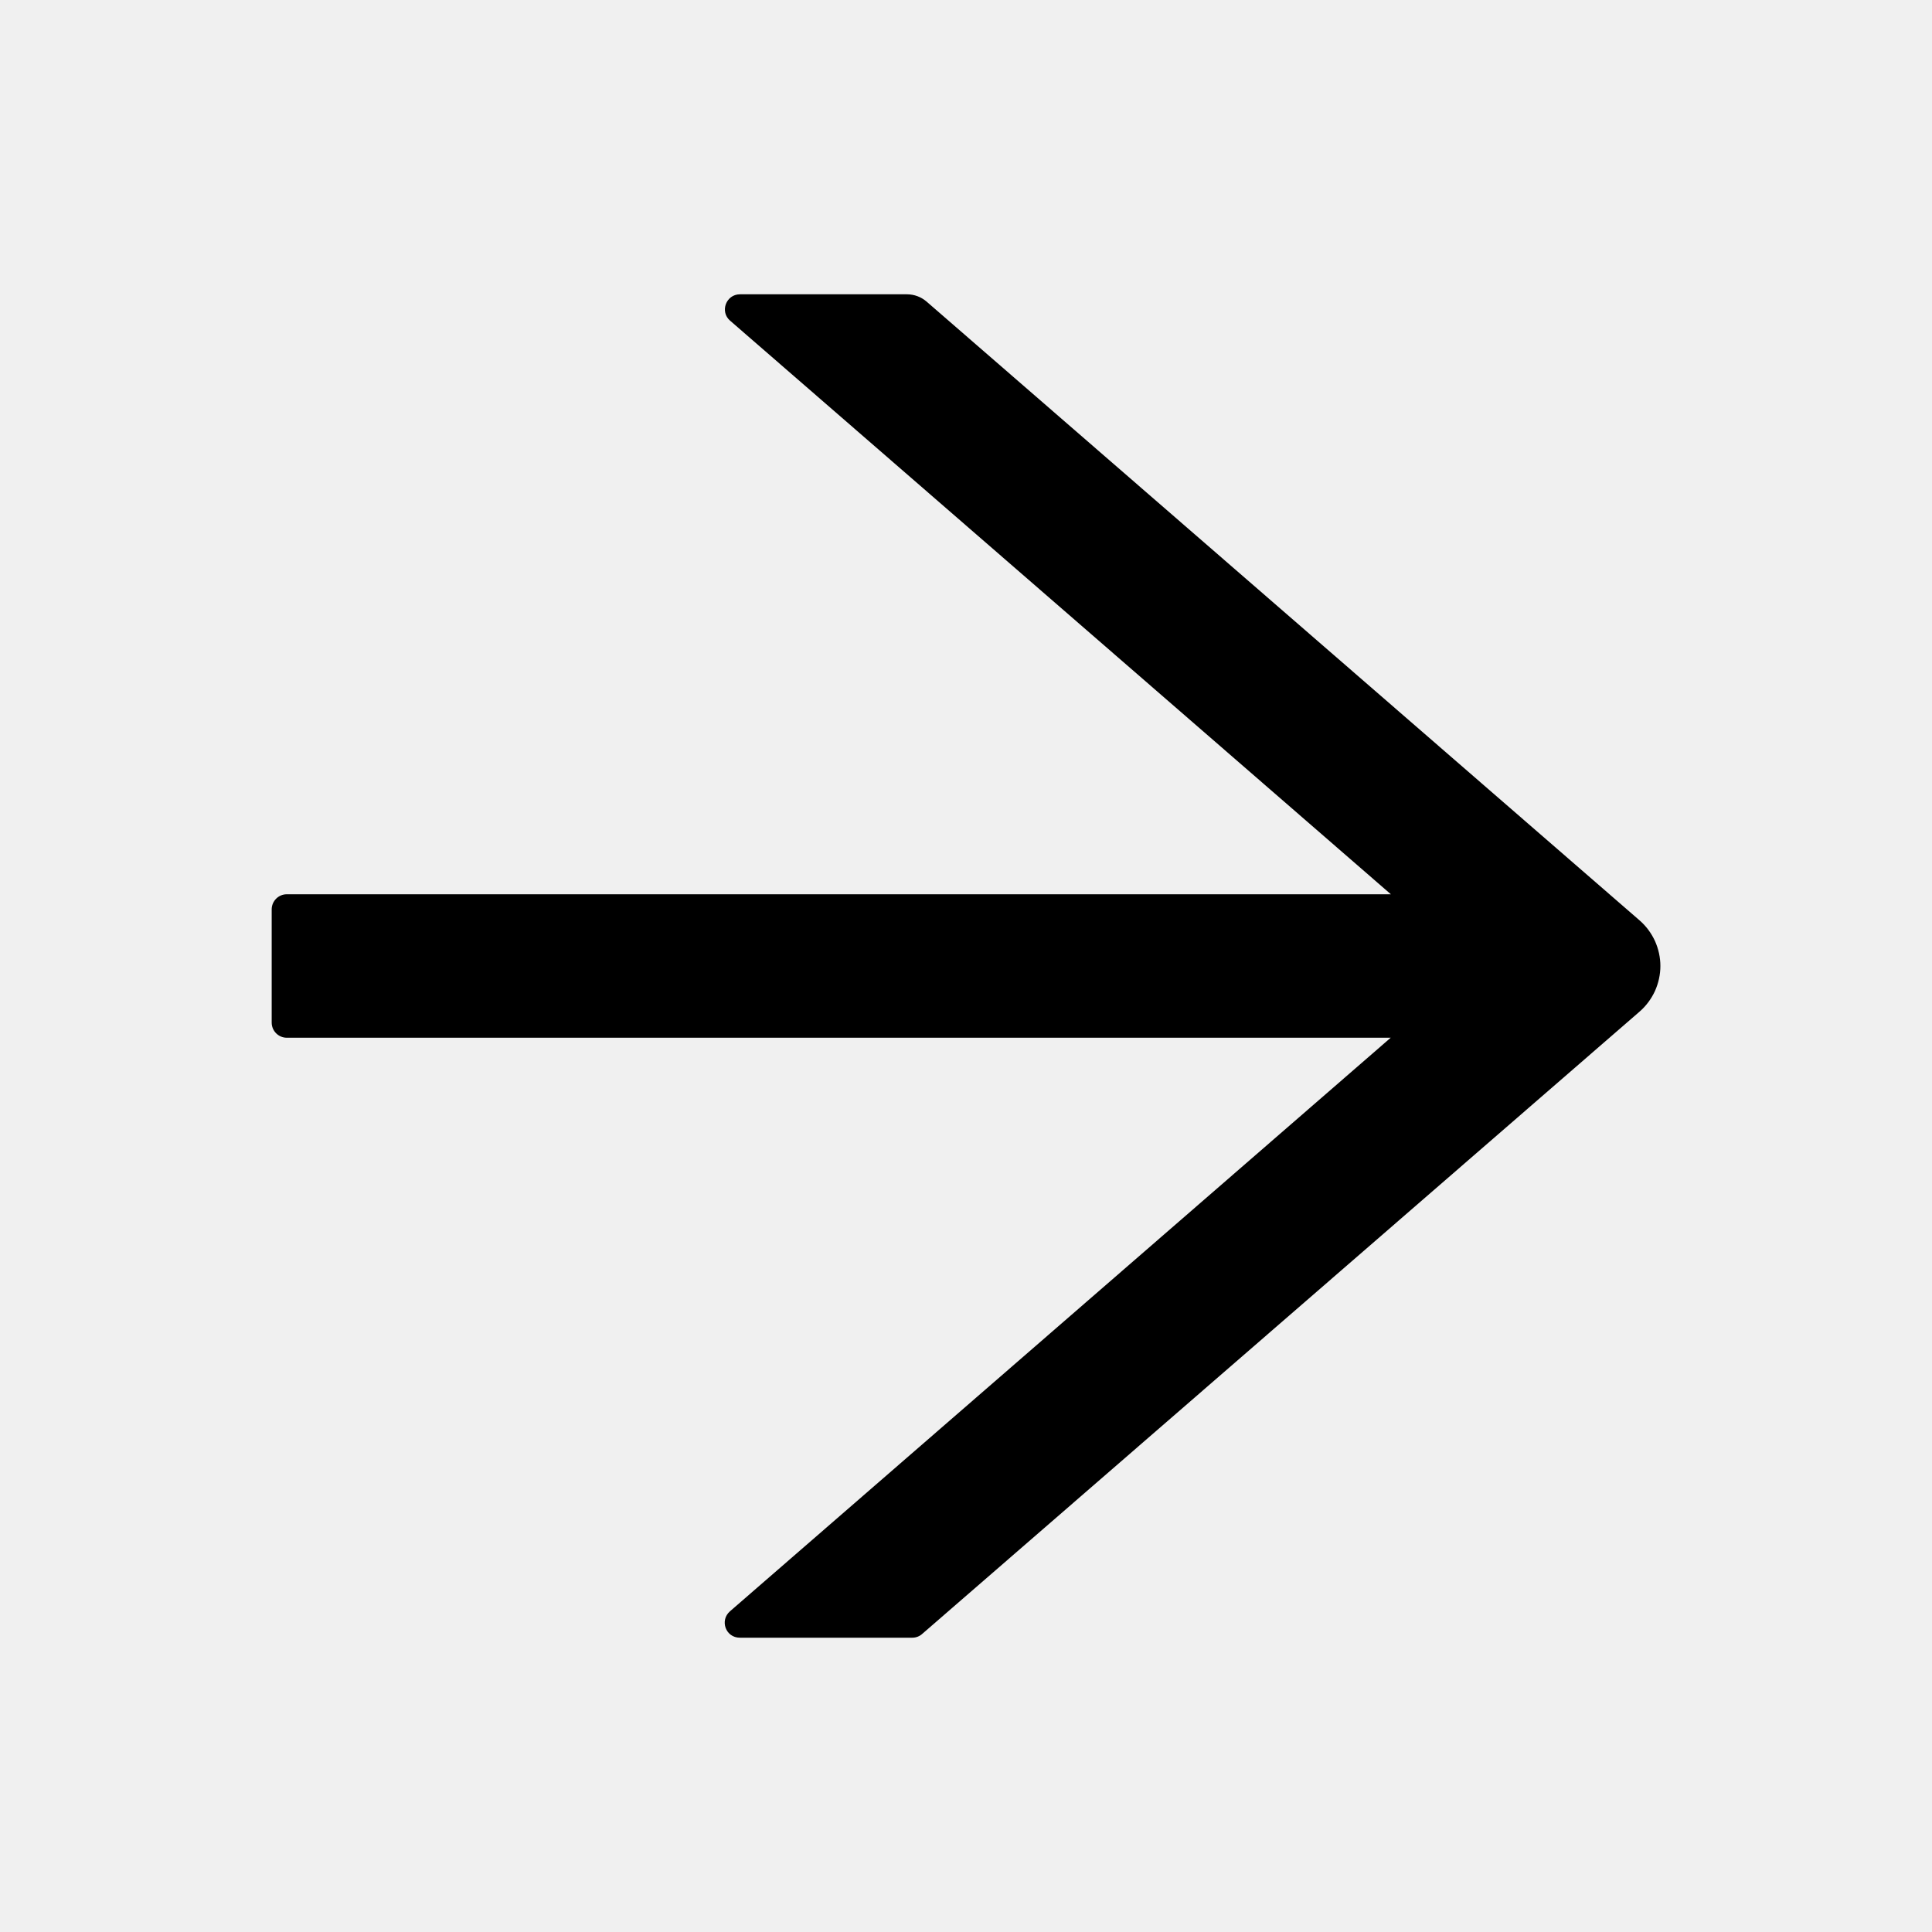
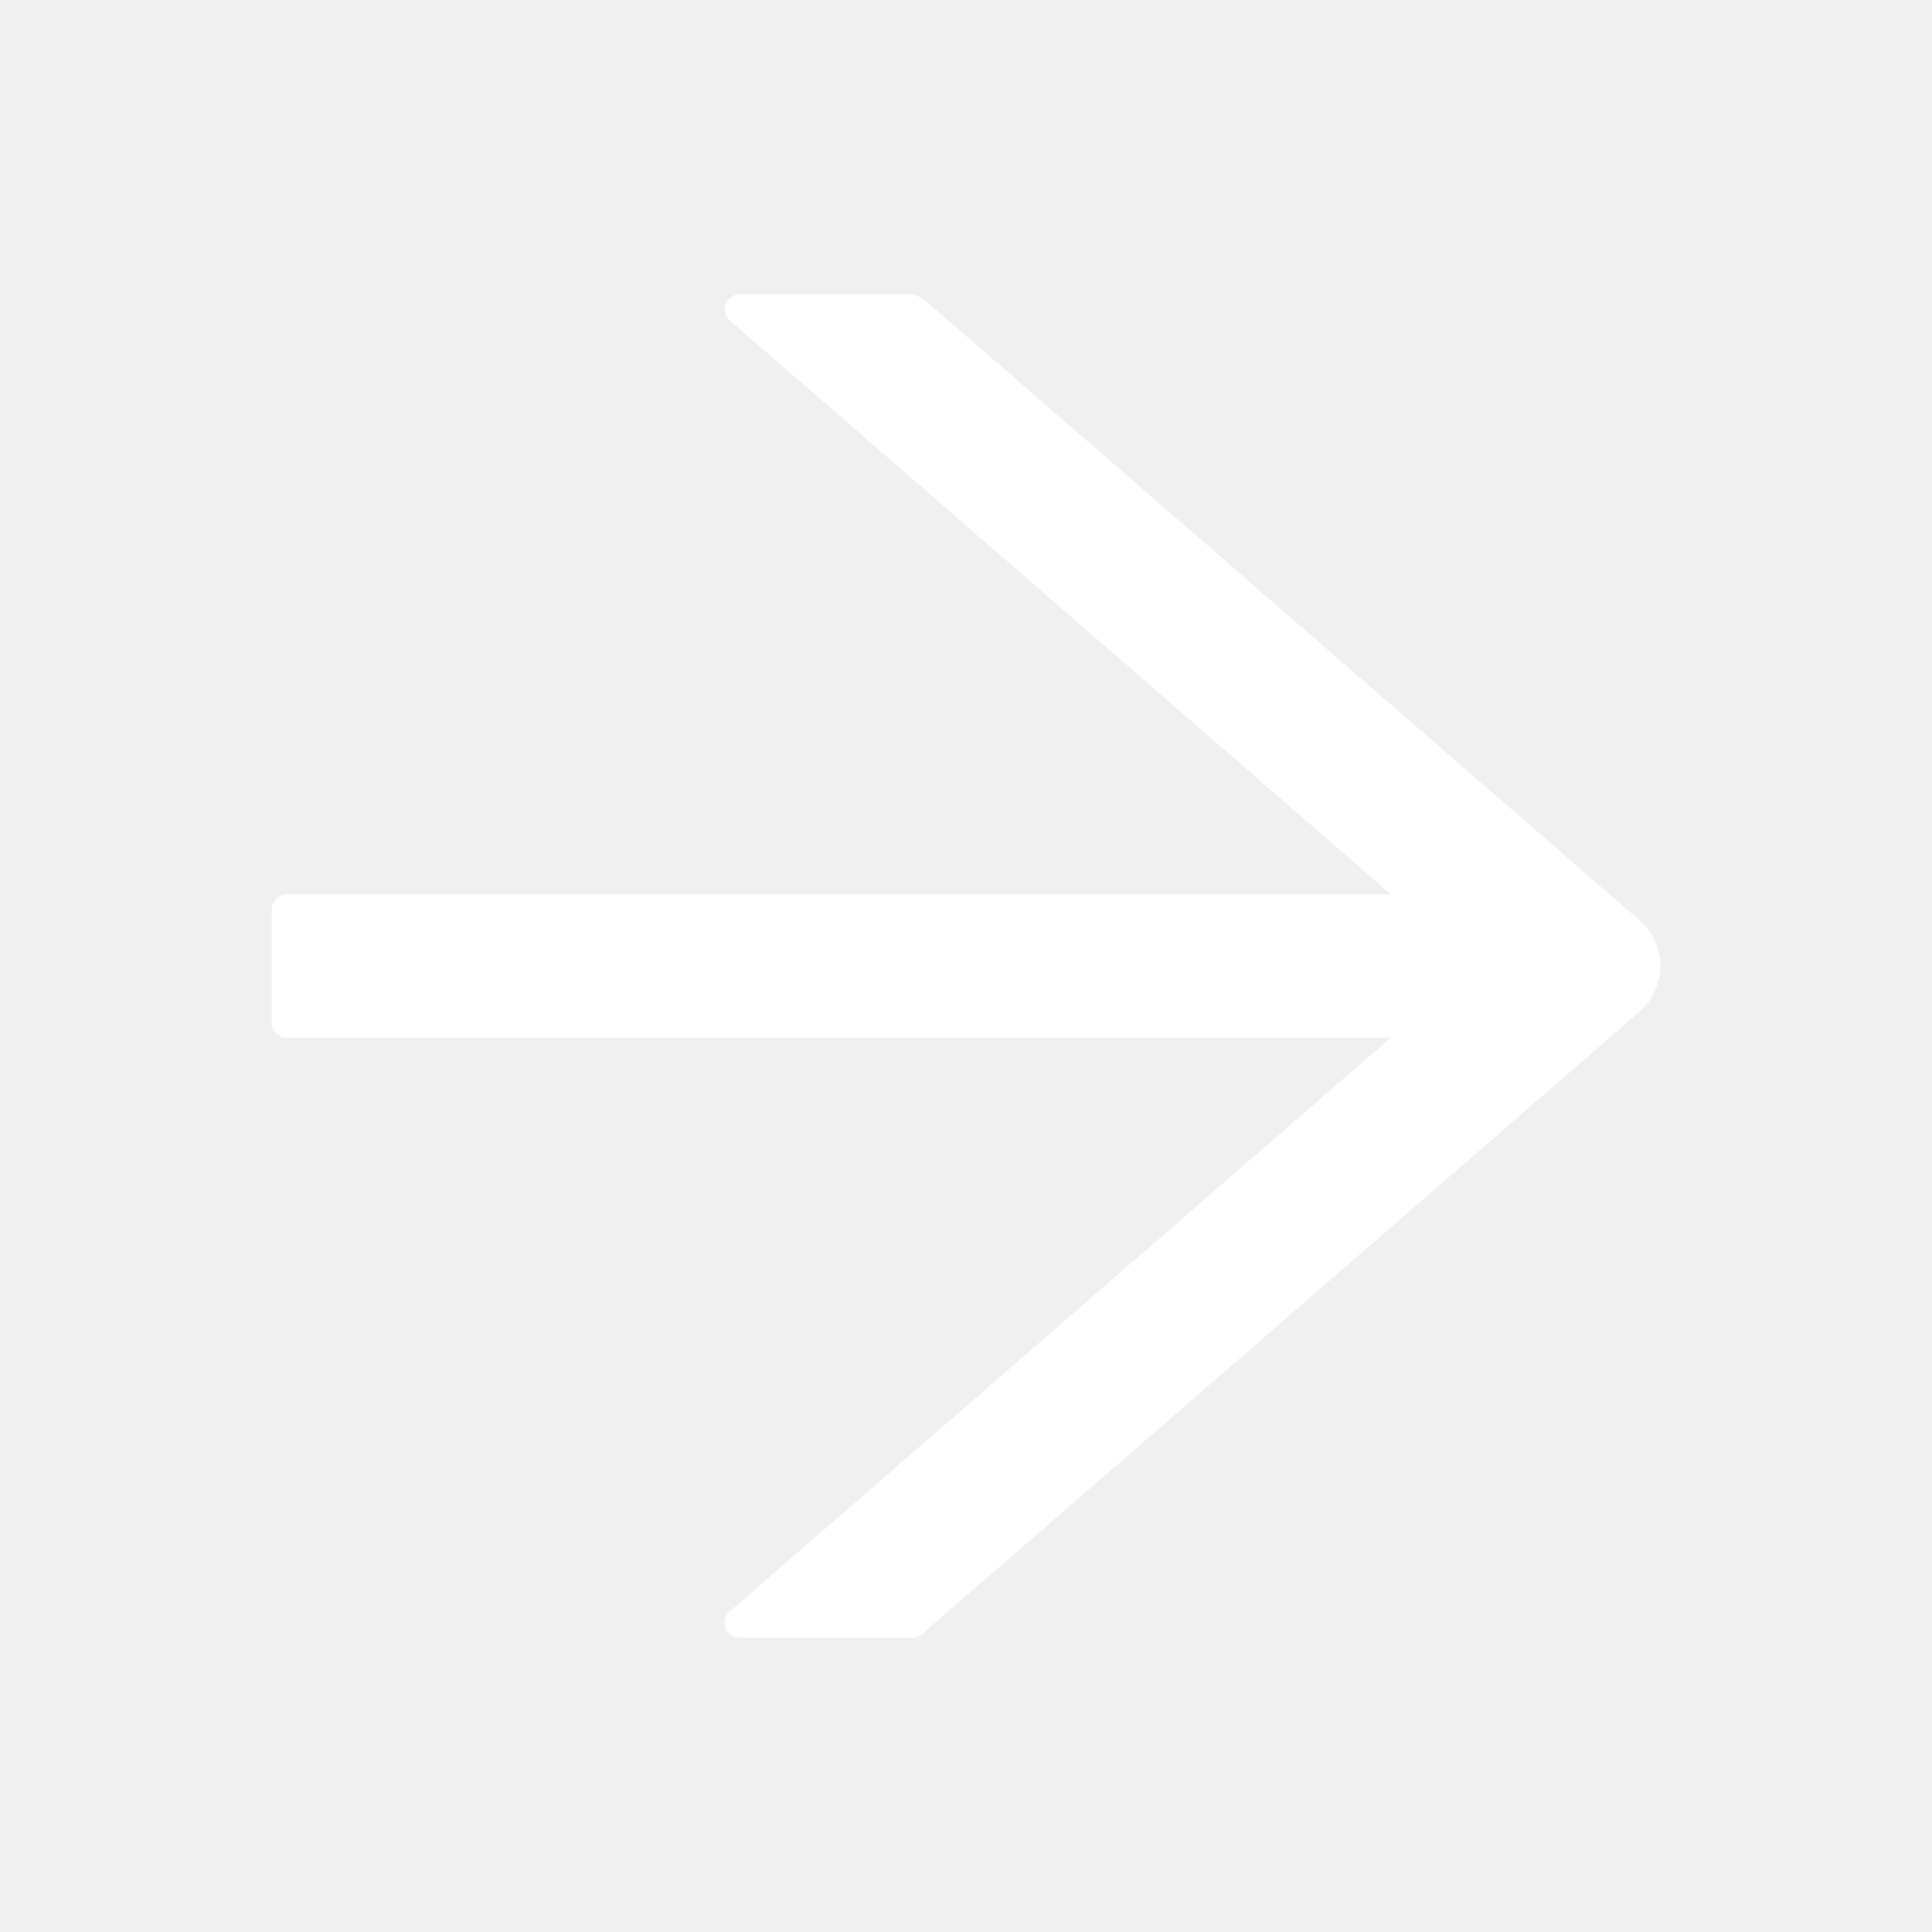
<svg xmlns="http://www.w3.org/2000/svg" width="24" height="24" viewBox="0 0 24 24" fill="none">
-   <path d="M20.367 11.433L11.512 3.748C11.444 3.689 11.358 3.656 11.266 3.656H9.192C9.019 3.656 8.939 3.872 9.07 3.984L17.278 11.109H3.562C3.459 11.109 3.375 11.194 3.375 11.297V12.703C3.375 12.806 3.459 12.891 3.562 12.891H17.276L9.068 20.016C8.937 20.131 9.016 20.344 9.19 20.344H11.334C11.379 20.344 11.423 20.327 11.456 20.297L20.367 12.567C20.448 12.497 20.513 12.409 20.558 12.312C20.602 12.214 20.626 12.107 20.626 12C20.626 11.893 20.602 11.786 20.558 11.688C20.513 11.591 20.448 11.503 20.367 11.433V11.433Z" fill="black" />
+   <path d="M20.367 11.433L11.512 3.748C11.444 3.689 11.358 3.656 11.266 3.656H9.192C9.019 3.656 8.939 3.872 9.07 3.984L17.278 11.109H3.562C3.459 11.109 3.375 11.194 3.375 11.297V12.703C3.375 12.806 3.459 12.891 3.562 12.891H17.276L9.068 20.016C8.937 20.131 9.016 20.344 9.19 20.344H11.334C11.379 20.344 11.423 20.327 11.456 20.297L20.367 12.567C20.448 12.497 20.513 12.409 20.558 12.312C20.602 12.214 20.626 12.107 20.626 12C20.626 11.893 20.602 11.786 20.558 11.688C20.513 11.591 20.448 11.503 20.367 11.433V11.433Z" fill="white" />
</svg>
